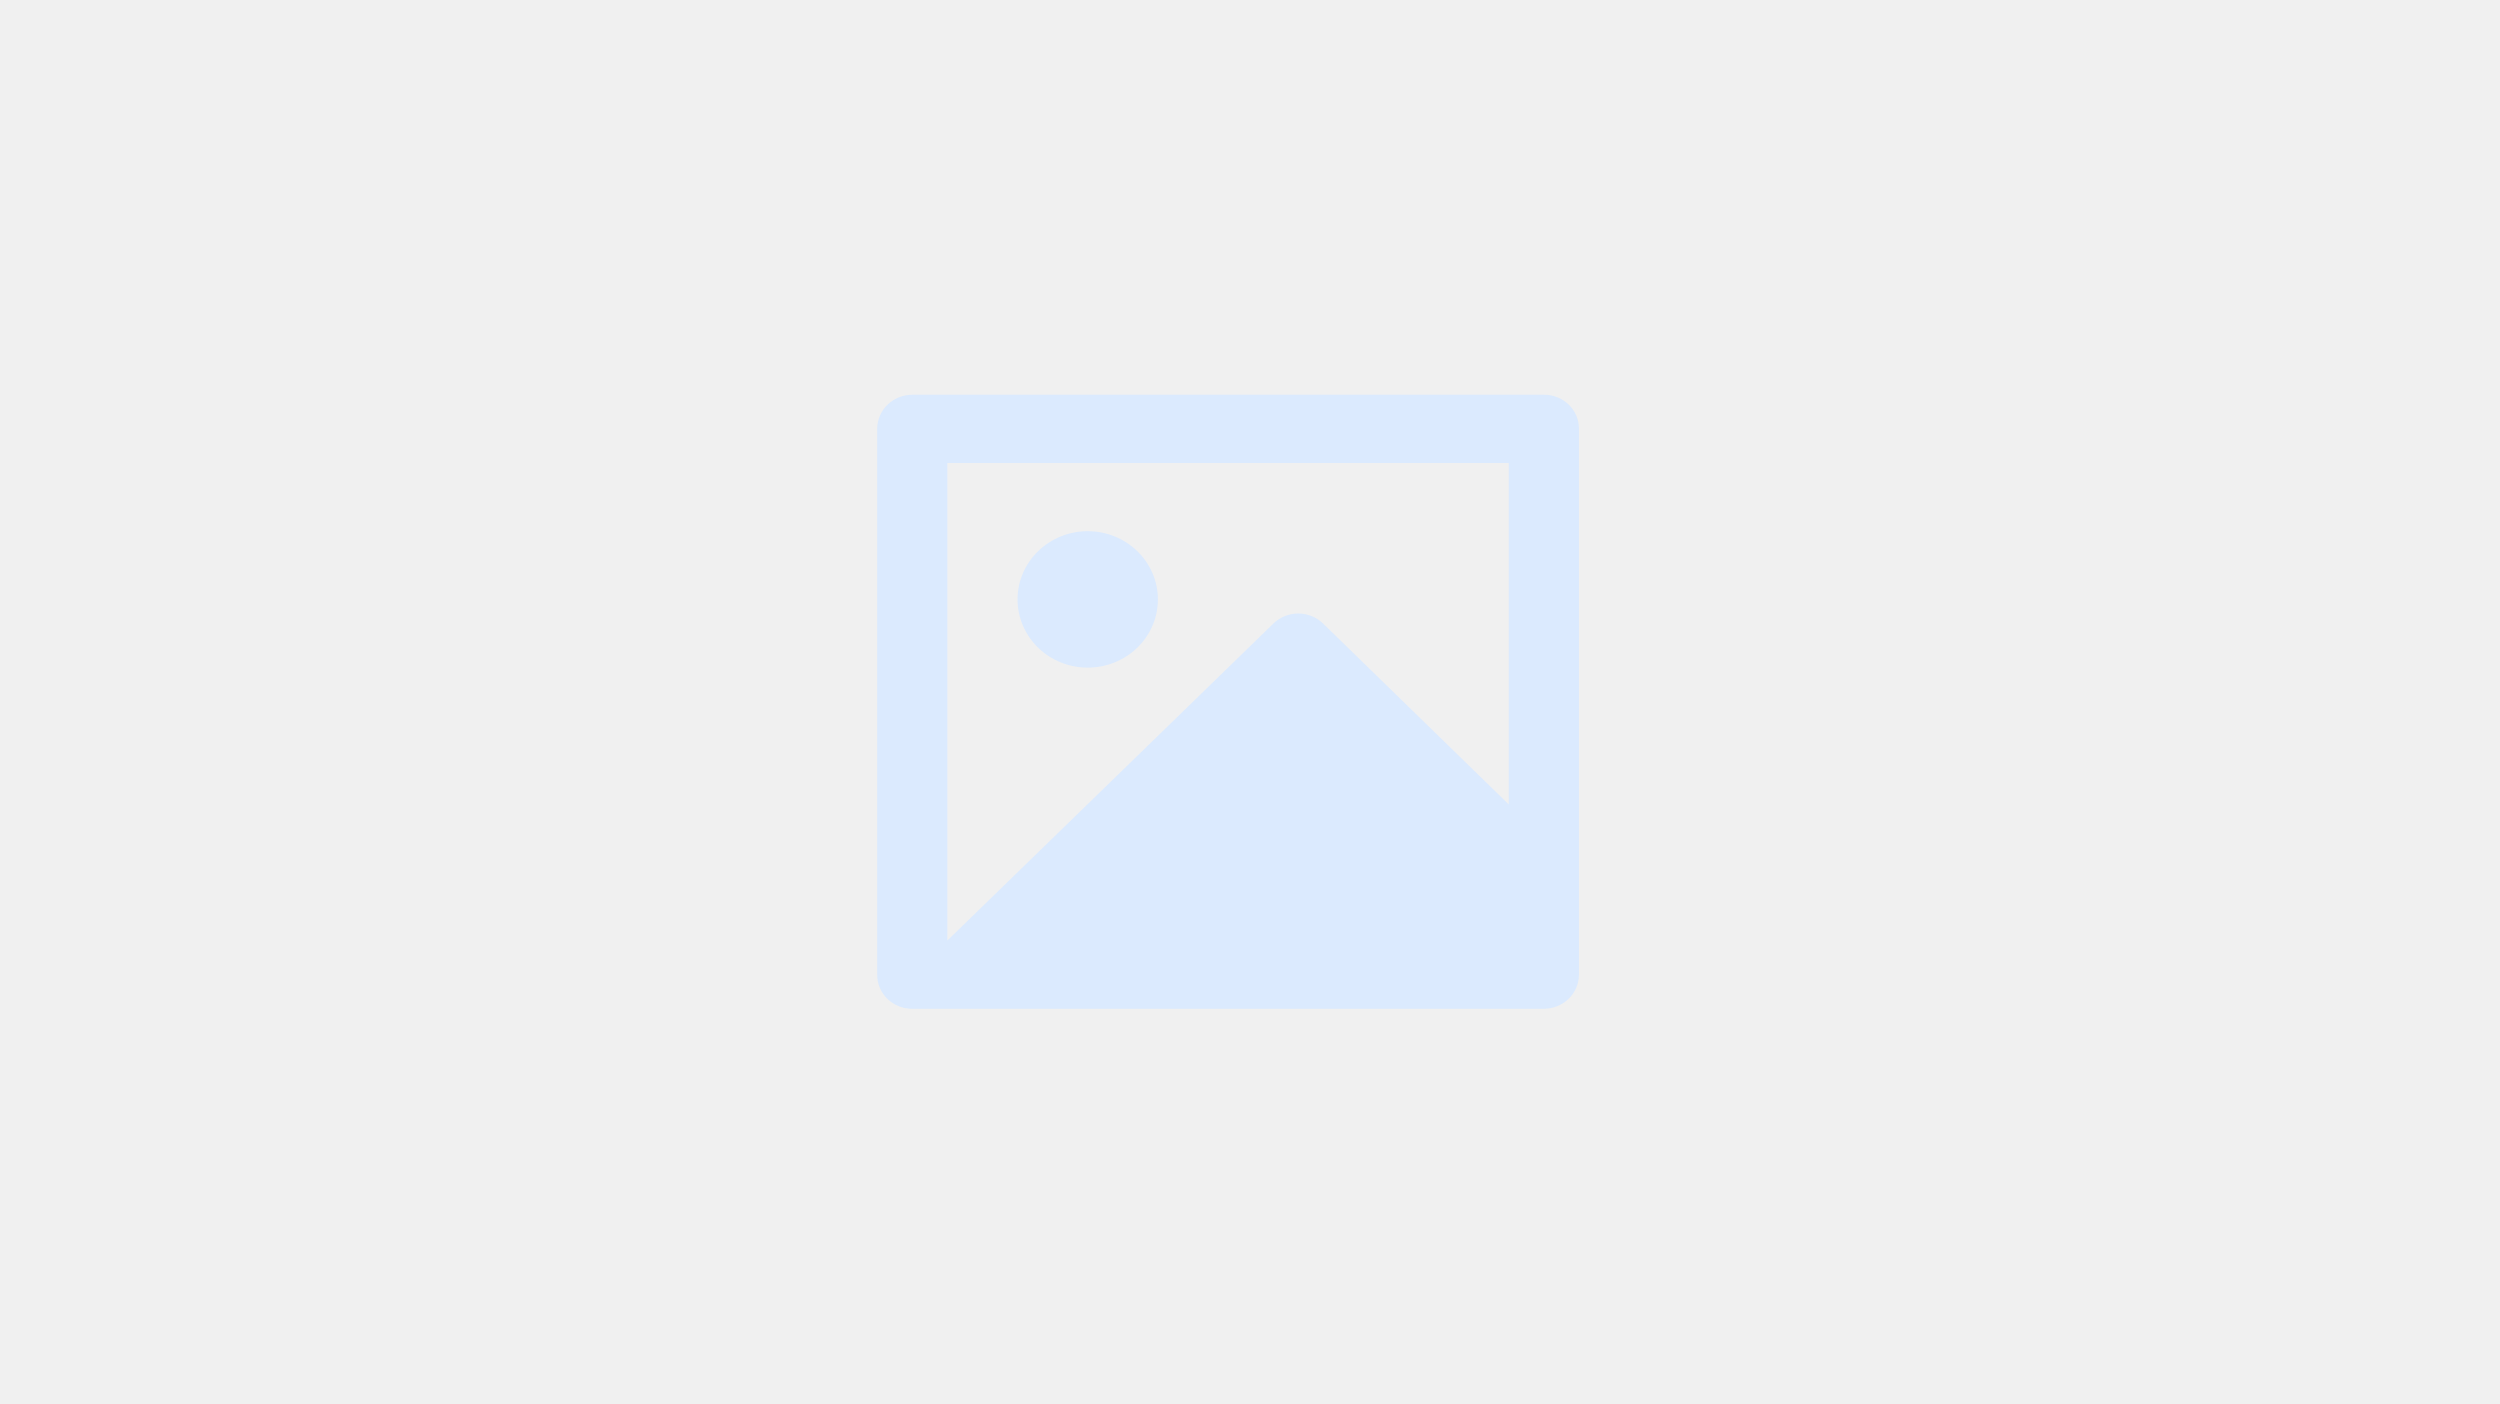
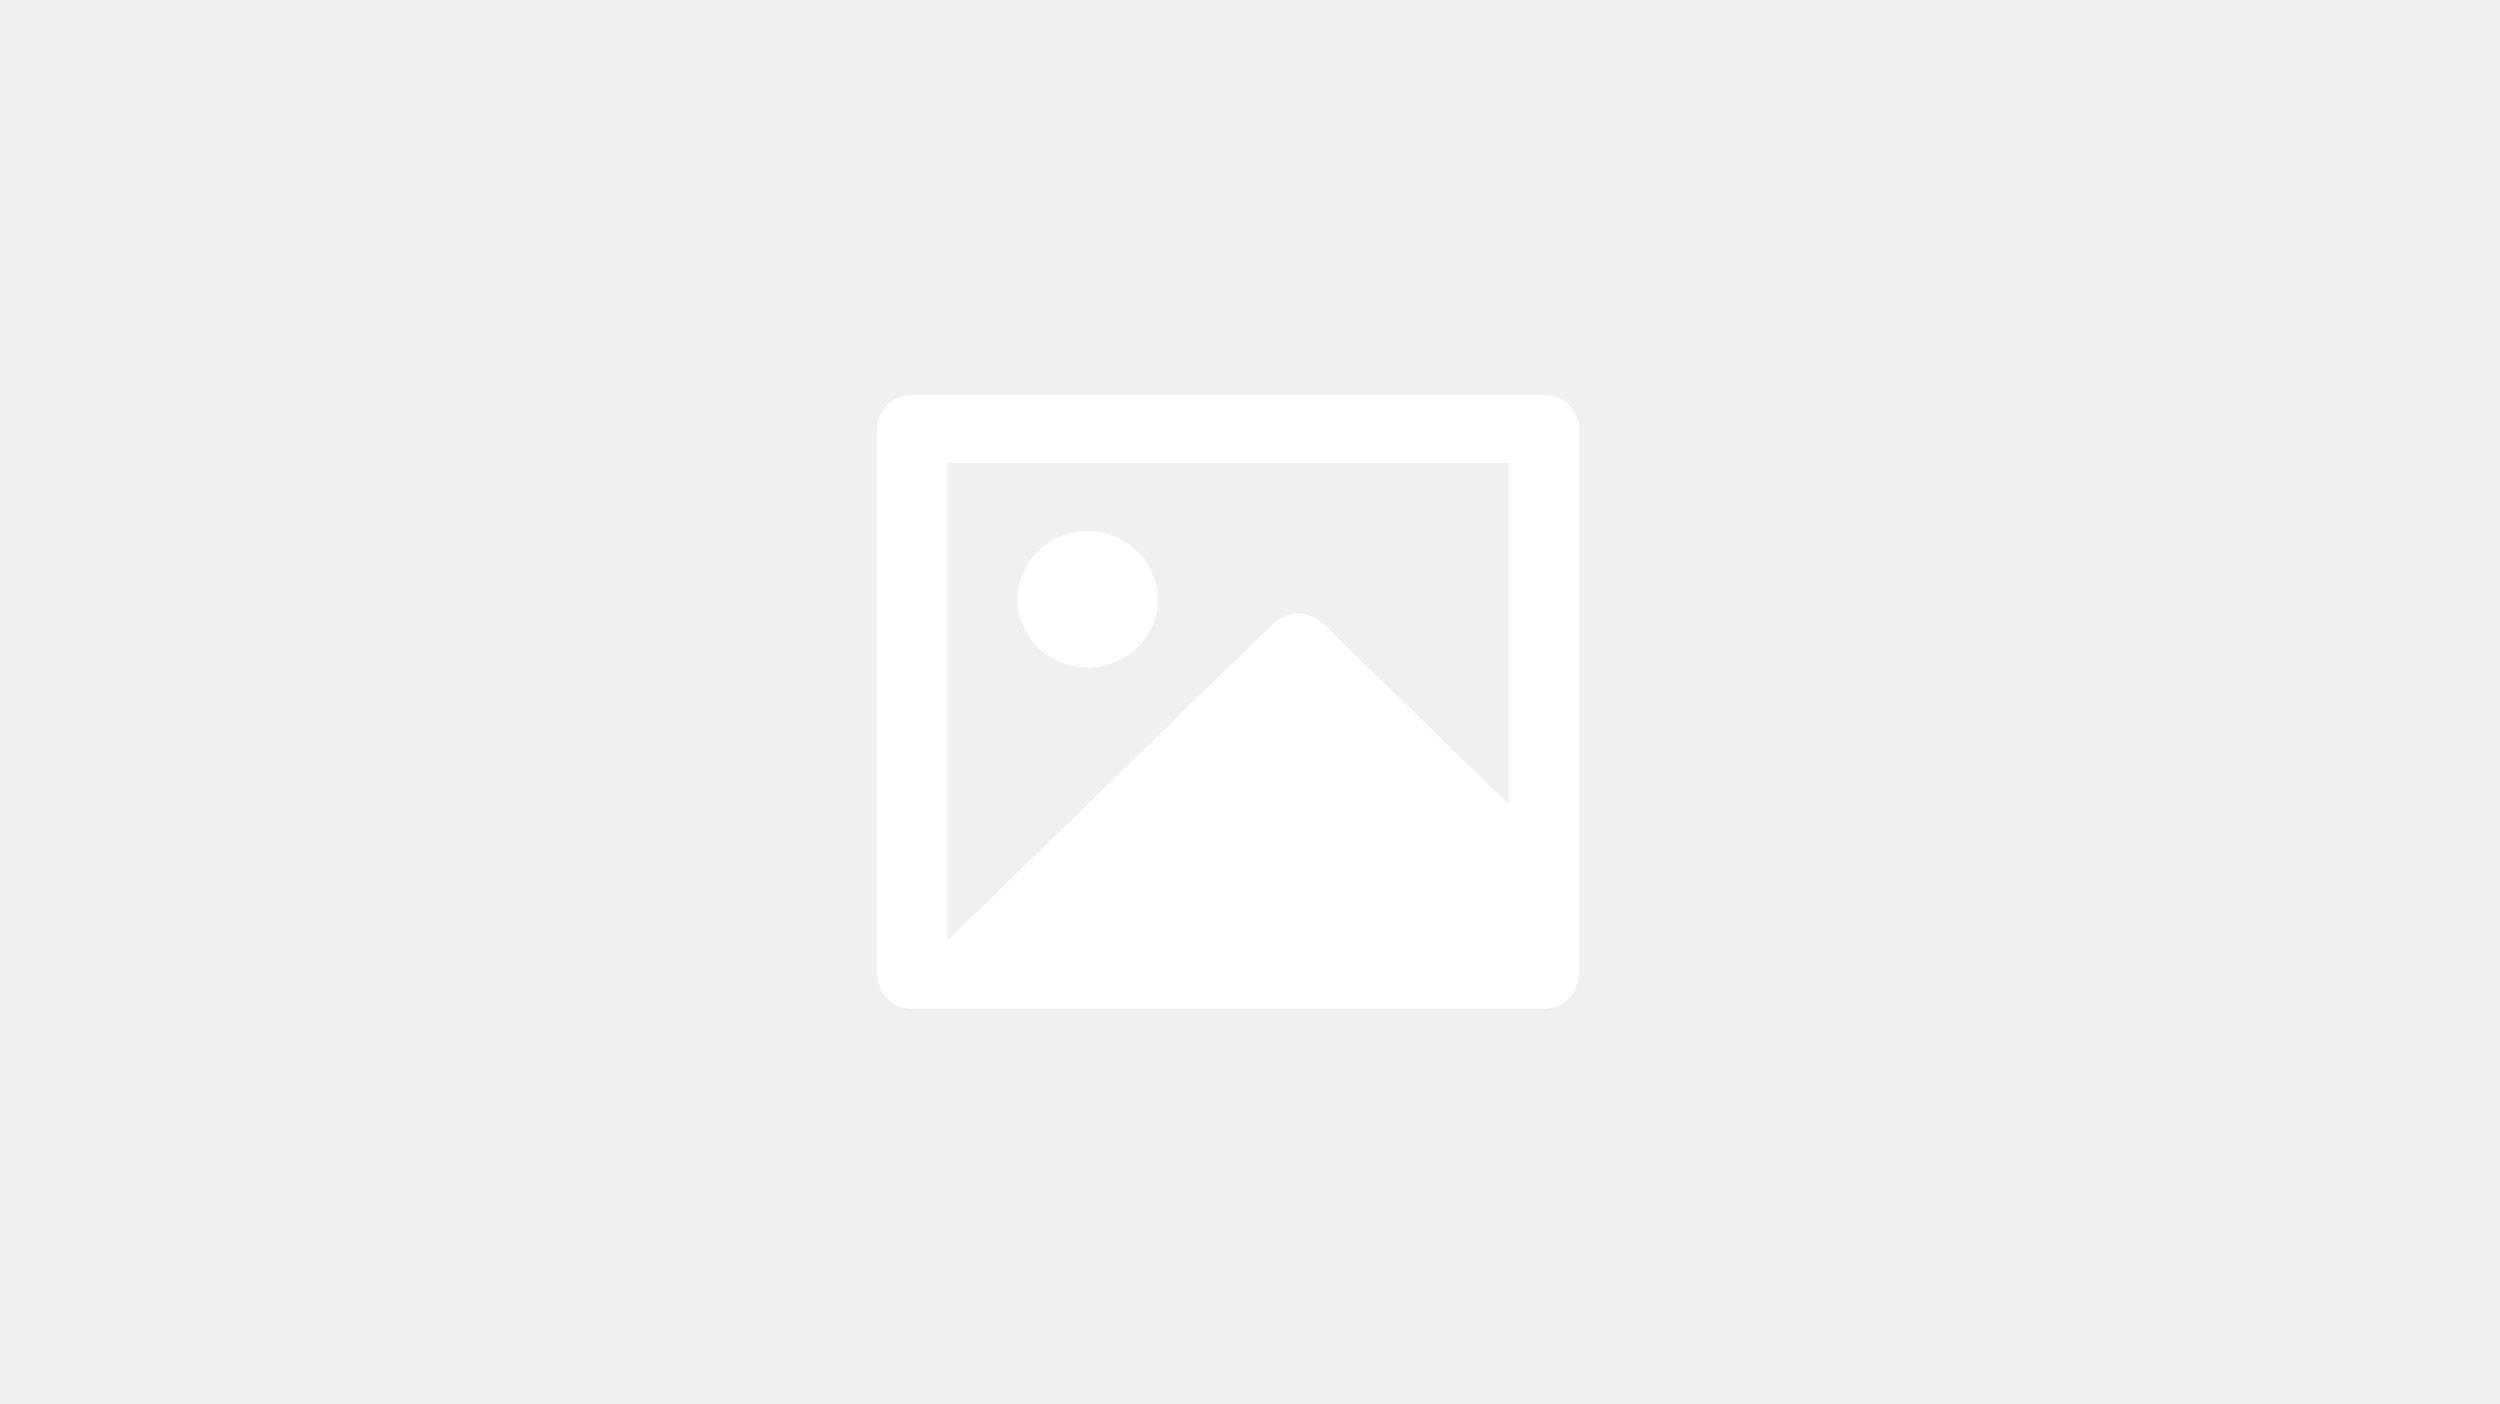
<svg xmlns="http://www.w3.org/2000/svg" width="57" height="32" viewBox="0 0 57 32" fill="none">
-   <path d="M34.4 10.556H21.6V21.444L29.034 14.216C29.108 14.143 29.196 14.086 29.293 14.047C29.39 14.008 29.494 13.988 29.6 13.988C29.705 13.988 29.809 14.008 29.906 14.047C30.003 14.086 30.091 14.143 30.166 14.216L34.4 18.341V10.556ZM20 9.772C20.002 9.568 20.085 9.373 20.234 9.228C20.383 9.084 20.584 9.002 20.794 9H35.206C35.645 9 36 9.346 36 9.772V22.228C35.998 22.432 35.914 22.627 35.766 22.772C35.617 22.916 35.416 22.998 35.206 23H20.794C20.583 23 20.381 22.918 20.232 22.773C20.084 22.629 20 22.432 20 22.228V9.772ZM24.8 15.222C24.376 15.222 23.969 15.058 23.669 14.767C23.369 14.475 23.2 14.079 23.2 13.667C23.2 13.254 23.369 12.858 23.669 12.567C23.969 12.275 24.376 12.111 24.8 12.111C25.224 12.111 25.631 12.275 25.931 12.567C26.231 12.858 26.4 13.254 26.4 13.667C26.4 14.079 26.231 14.475 25.931 14.767C25.631 15.058 25.224 15.222 24.8 15.222Z" fill="#dbeafe" />
+   <path d="M34.4 10.556H21.6V21.444L29.034 14.216C29.108 14.143 29.196 14.086 29.293 14.047C29.39 14.008 29.494 13.988 29.6 13.988C29.705 13.988 29.809 14.008 29.906 14.047C30.003 14.086 30.091 14.143 30.166 14.216L34.4 18.341V10.556ZM20 9.772C20.002 9.568 20.085 9.373 20.234 9.228C20.383 9.084 20.584 9.002 20.794 9H35.206C35.645 9 36 9.346 36 9.772V22.228C35.998 22.432 35.914 22.627 35.766 22.772C35.617 22.916 35.416 22.998 35.206 23H20.794C20.583 23 20.381 22.918 20.232 22.773C20.084 22.629 20 22.432 20 22.228V9.772ZM24.8 15.222C24.376 15.222 23.969 15.058 23.669 14.767C23.369 14.475 23.2 14.079 23.2 13.667C23.2 13.254 23.369 12.858 23.669 12.567C23.969 12.275 24.376 12.111 24.8 12.111C25.224 12.111 25.631 12.275 25.931 12.567C26.231 12.858 26.4 13.254 26.4 13.667C26.4 14.079 26.231 14.475 25.931 14.767C25.631 15.058 25.224 15.222 24.8 15.222Z" fill="#FFFFFF" />
  <rect x="0.5" y="0.5" width="56" height="31" rx="2.5" stroke-opacity="0" />
</svg>
